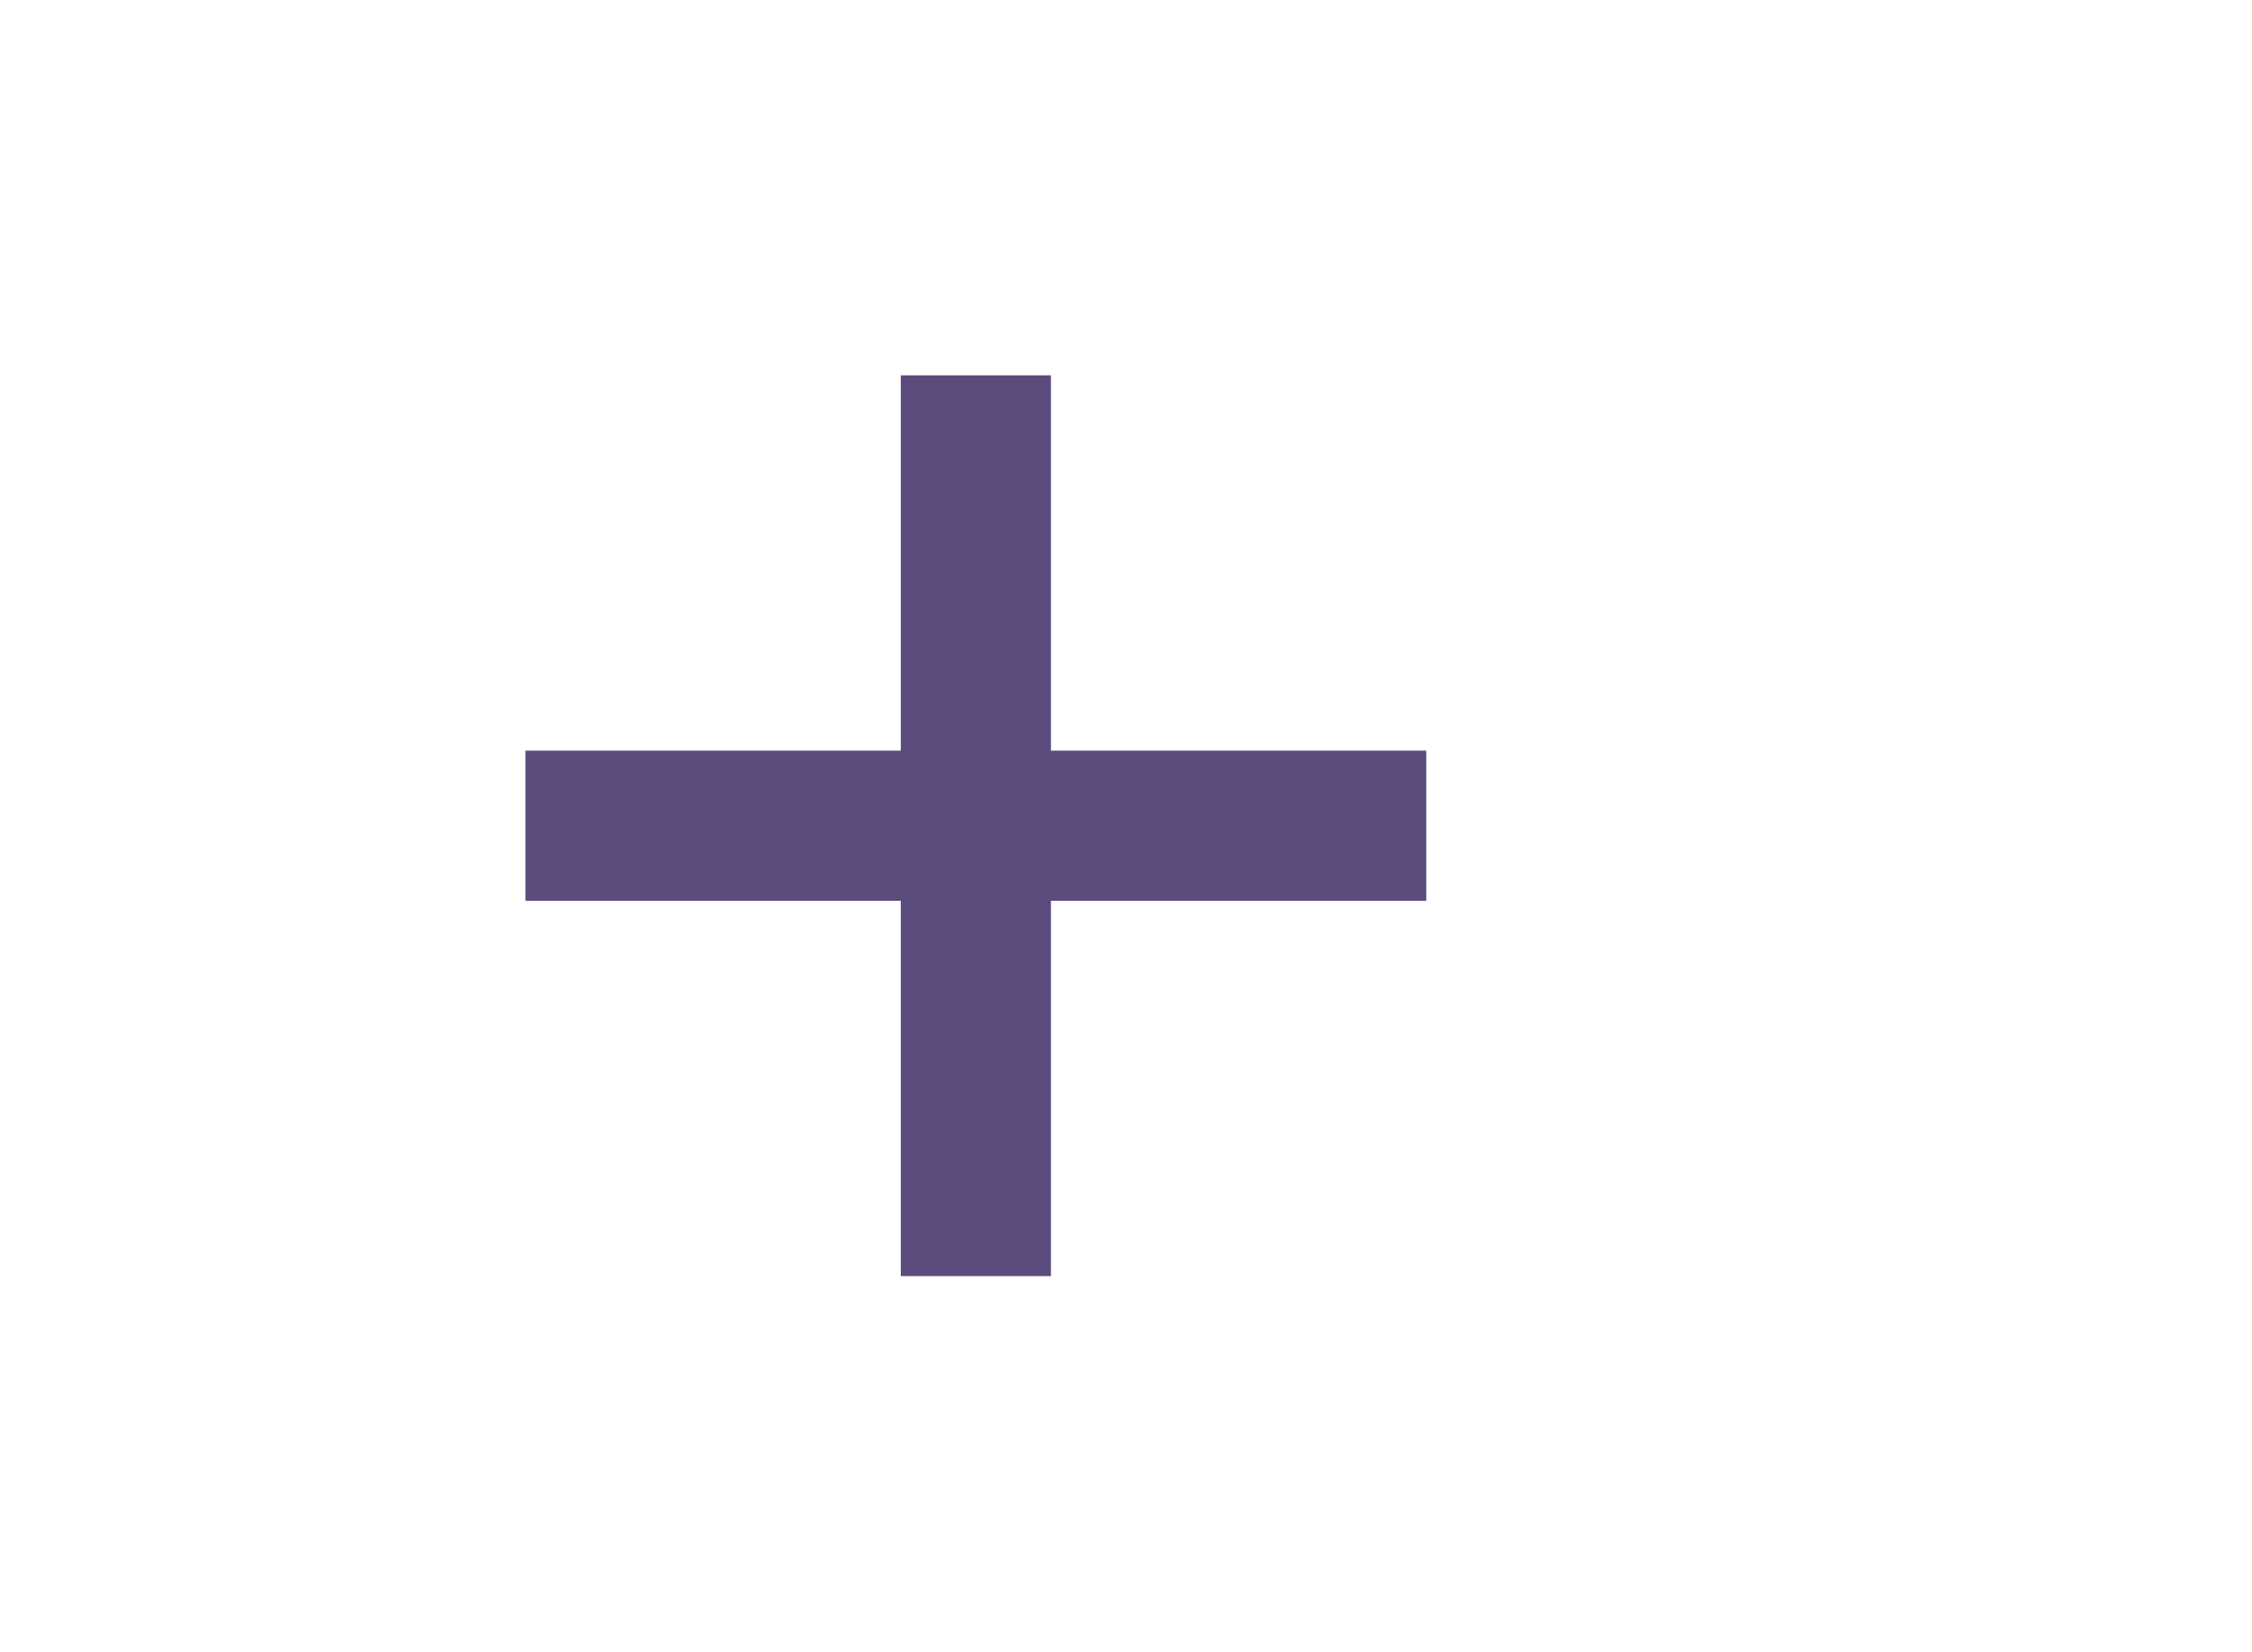
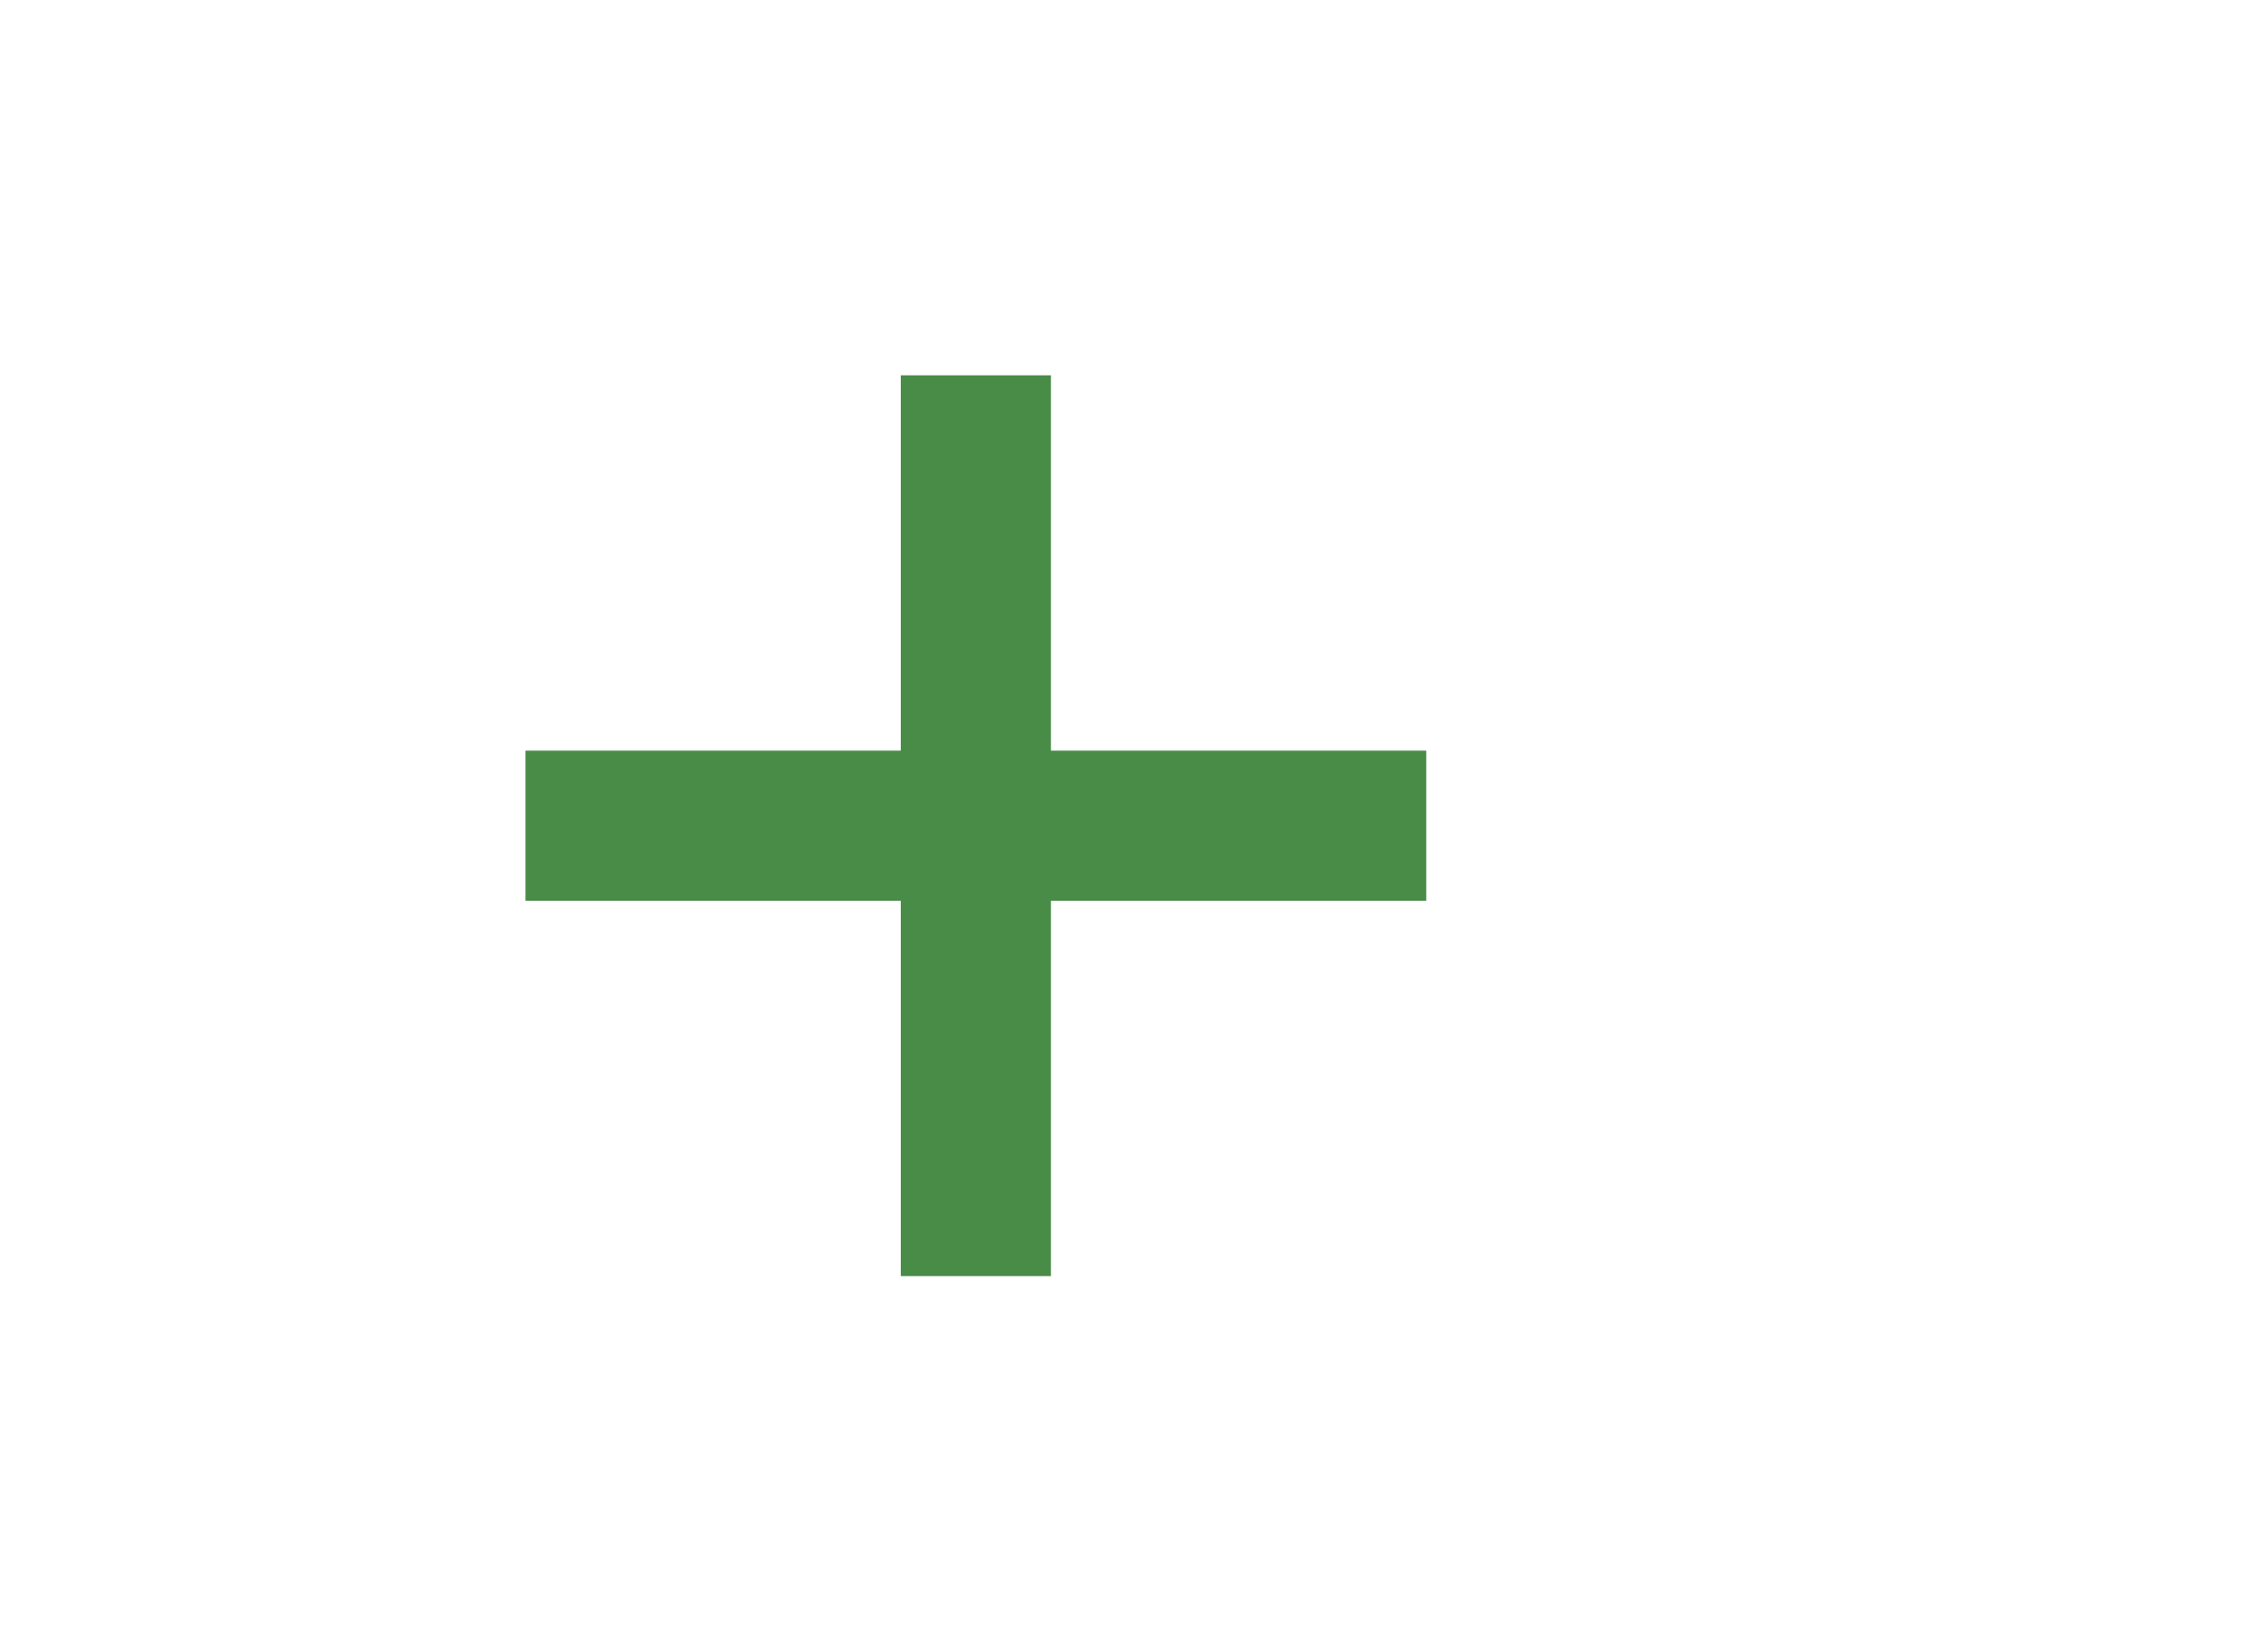
- <svg xmlns="http://www.w3.org/2000/svg" width="30px" height="22px" viewBox="0 0 30 22" version="1.1">
+ <svg xmlns="http://www.w3.org/2000/svg" width="30px" height="22px" viewBox="0 0 30 22" version="1.1" id="svg10">
+   <defs id="defs14" />
  <g id="Add-purple" stroke="none" stroke-width="1" fill="none" fill-rule="evenodd">
    <g id="ic-add-purple" transform="translate(5, 3)">
-       <polygon id="Path_18951" fill="#5C4B7D" points="14 7 9 7 9 2 7 2 7 7 2 7 2 9 7 9 7 14 9 14 9 9 14 9" />
+       <polygon id="Path_18951" fill="#4d7d4b" points="14 7 9 7 9 2 7 2 7 7 2 7 2 9 7 9 7 14 9 14 9 9 14 9" style="fill:#488c48;fill-opacity:1" />
      <polygon id="Rectangle_4603" points="0 0 16 0 16 16 0 16" />
    </g>
  </g>
</svg>
